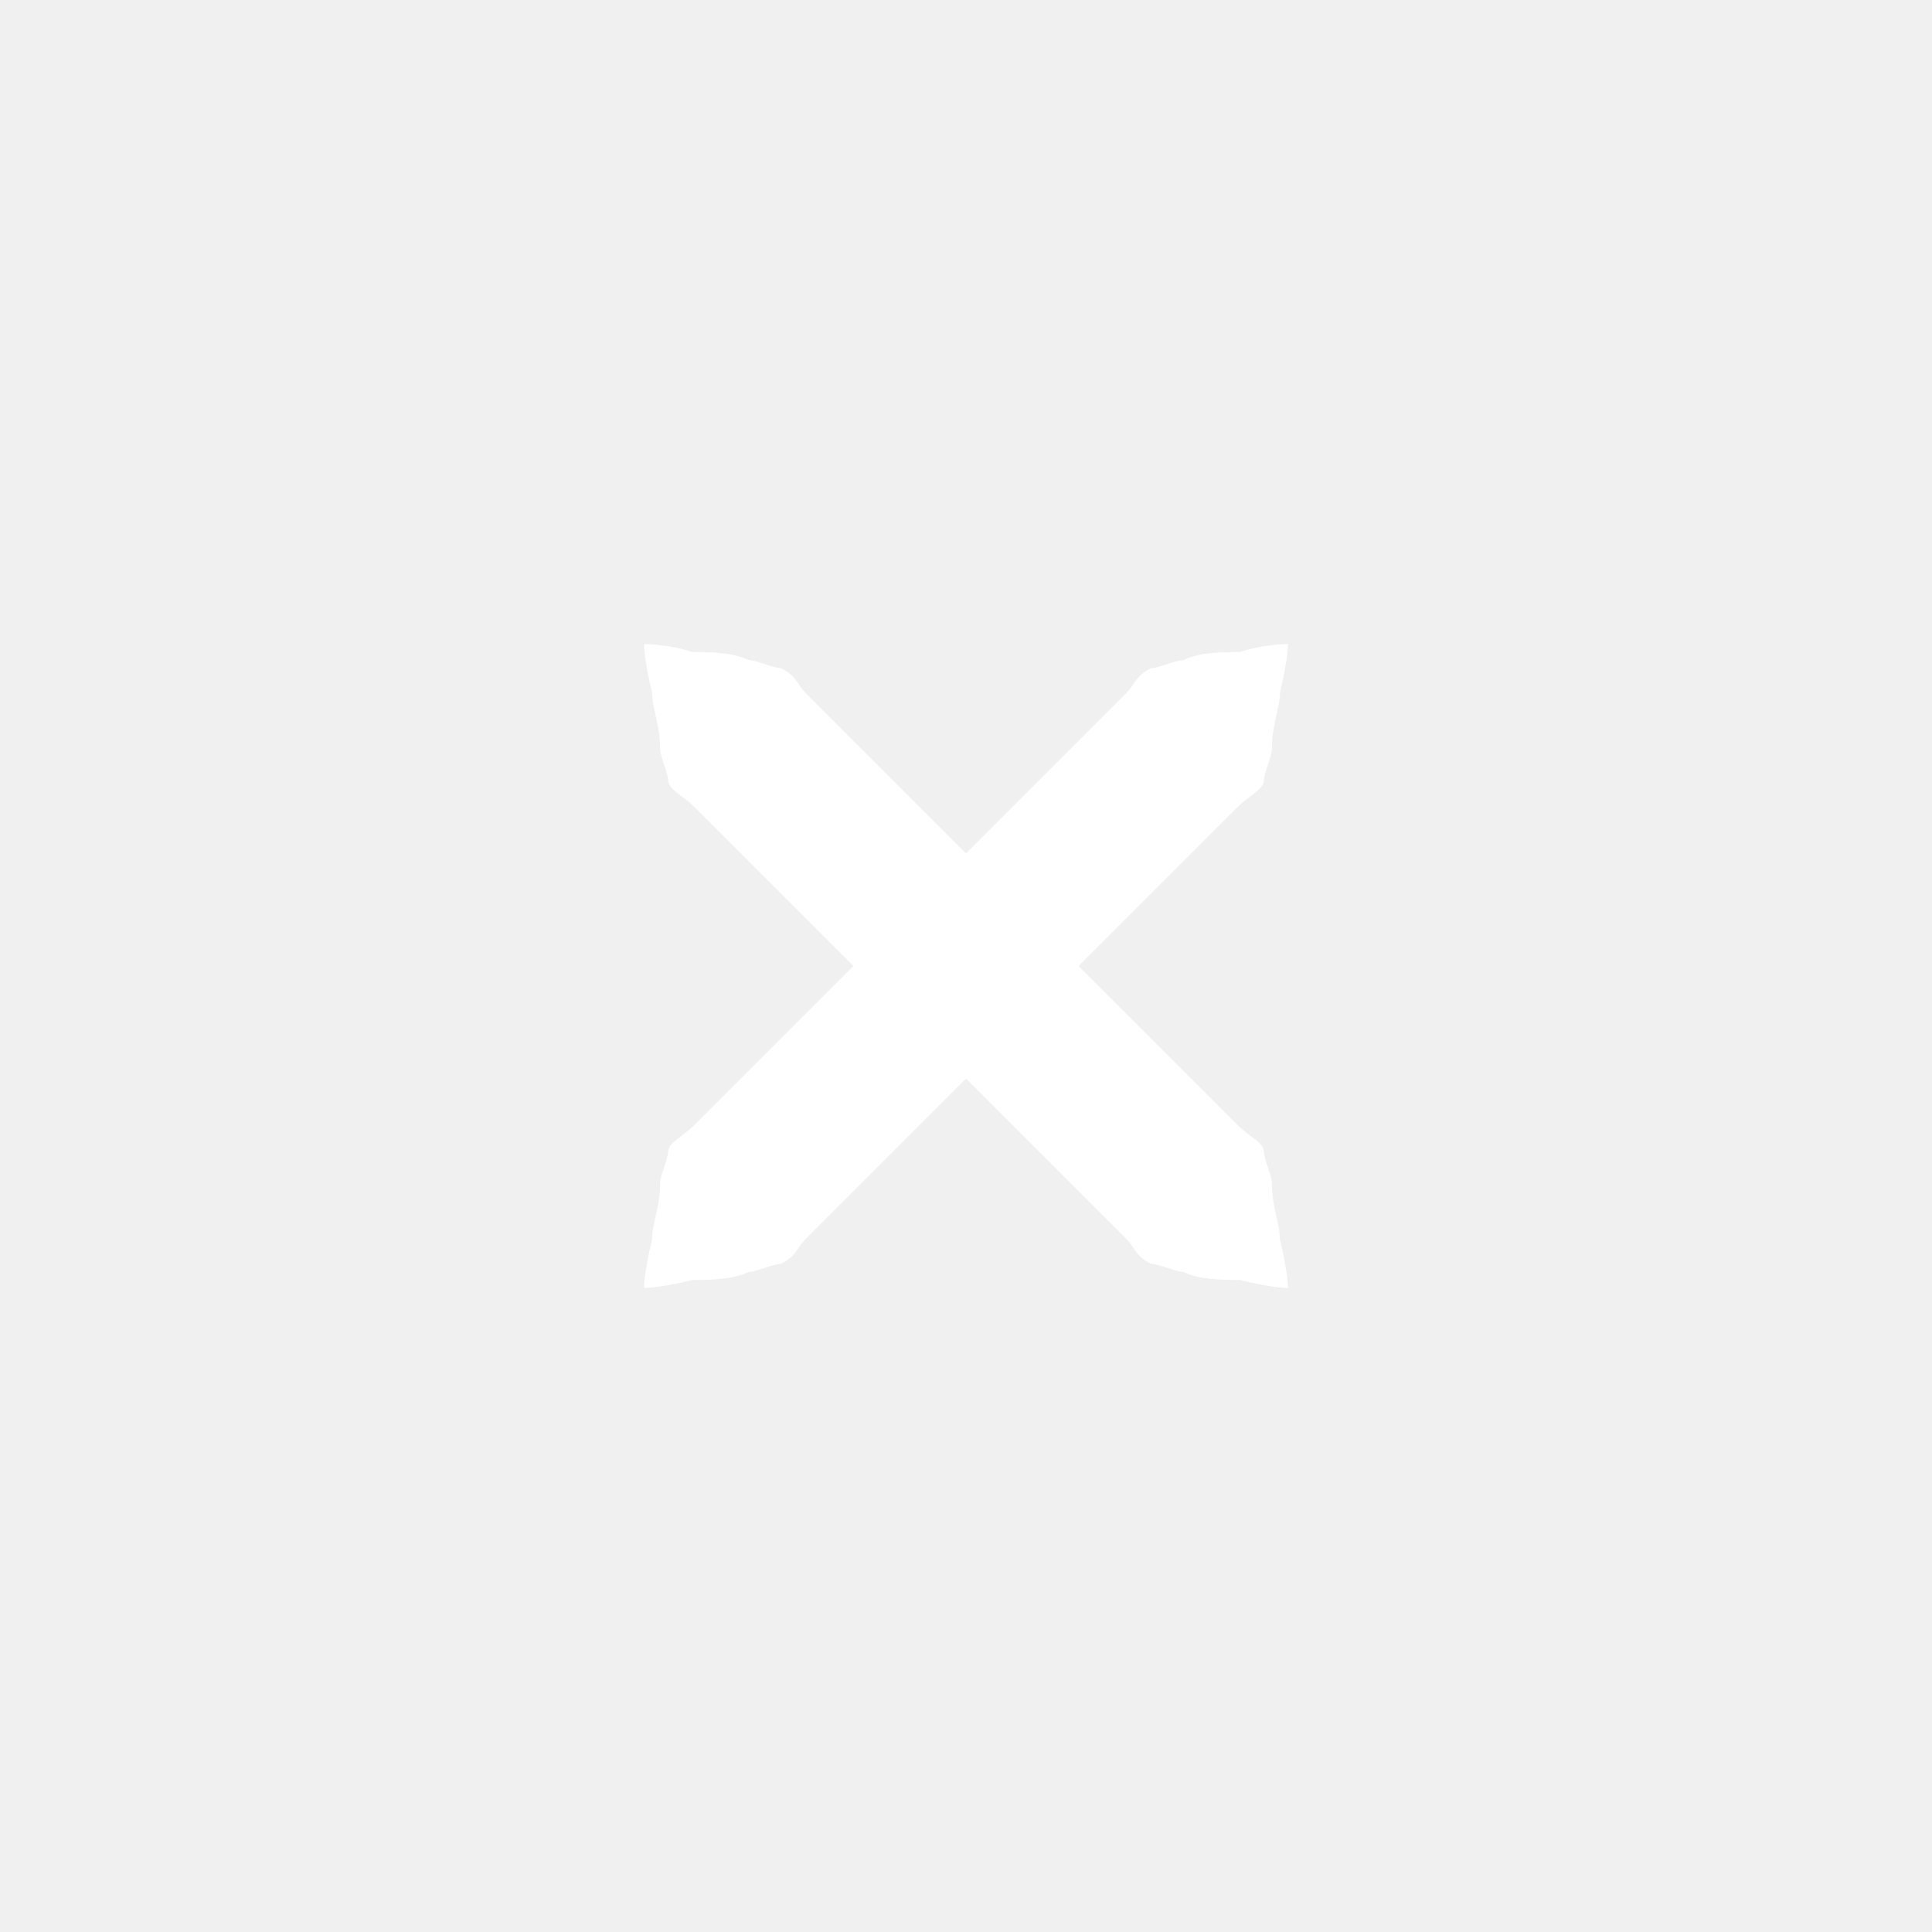
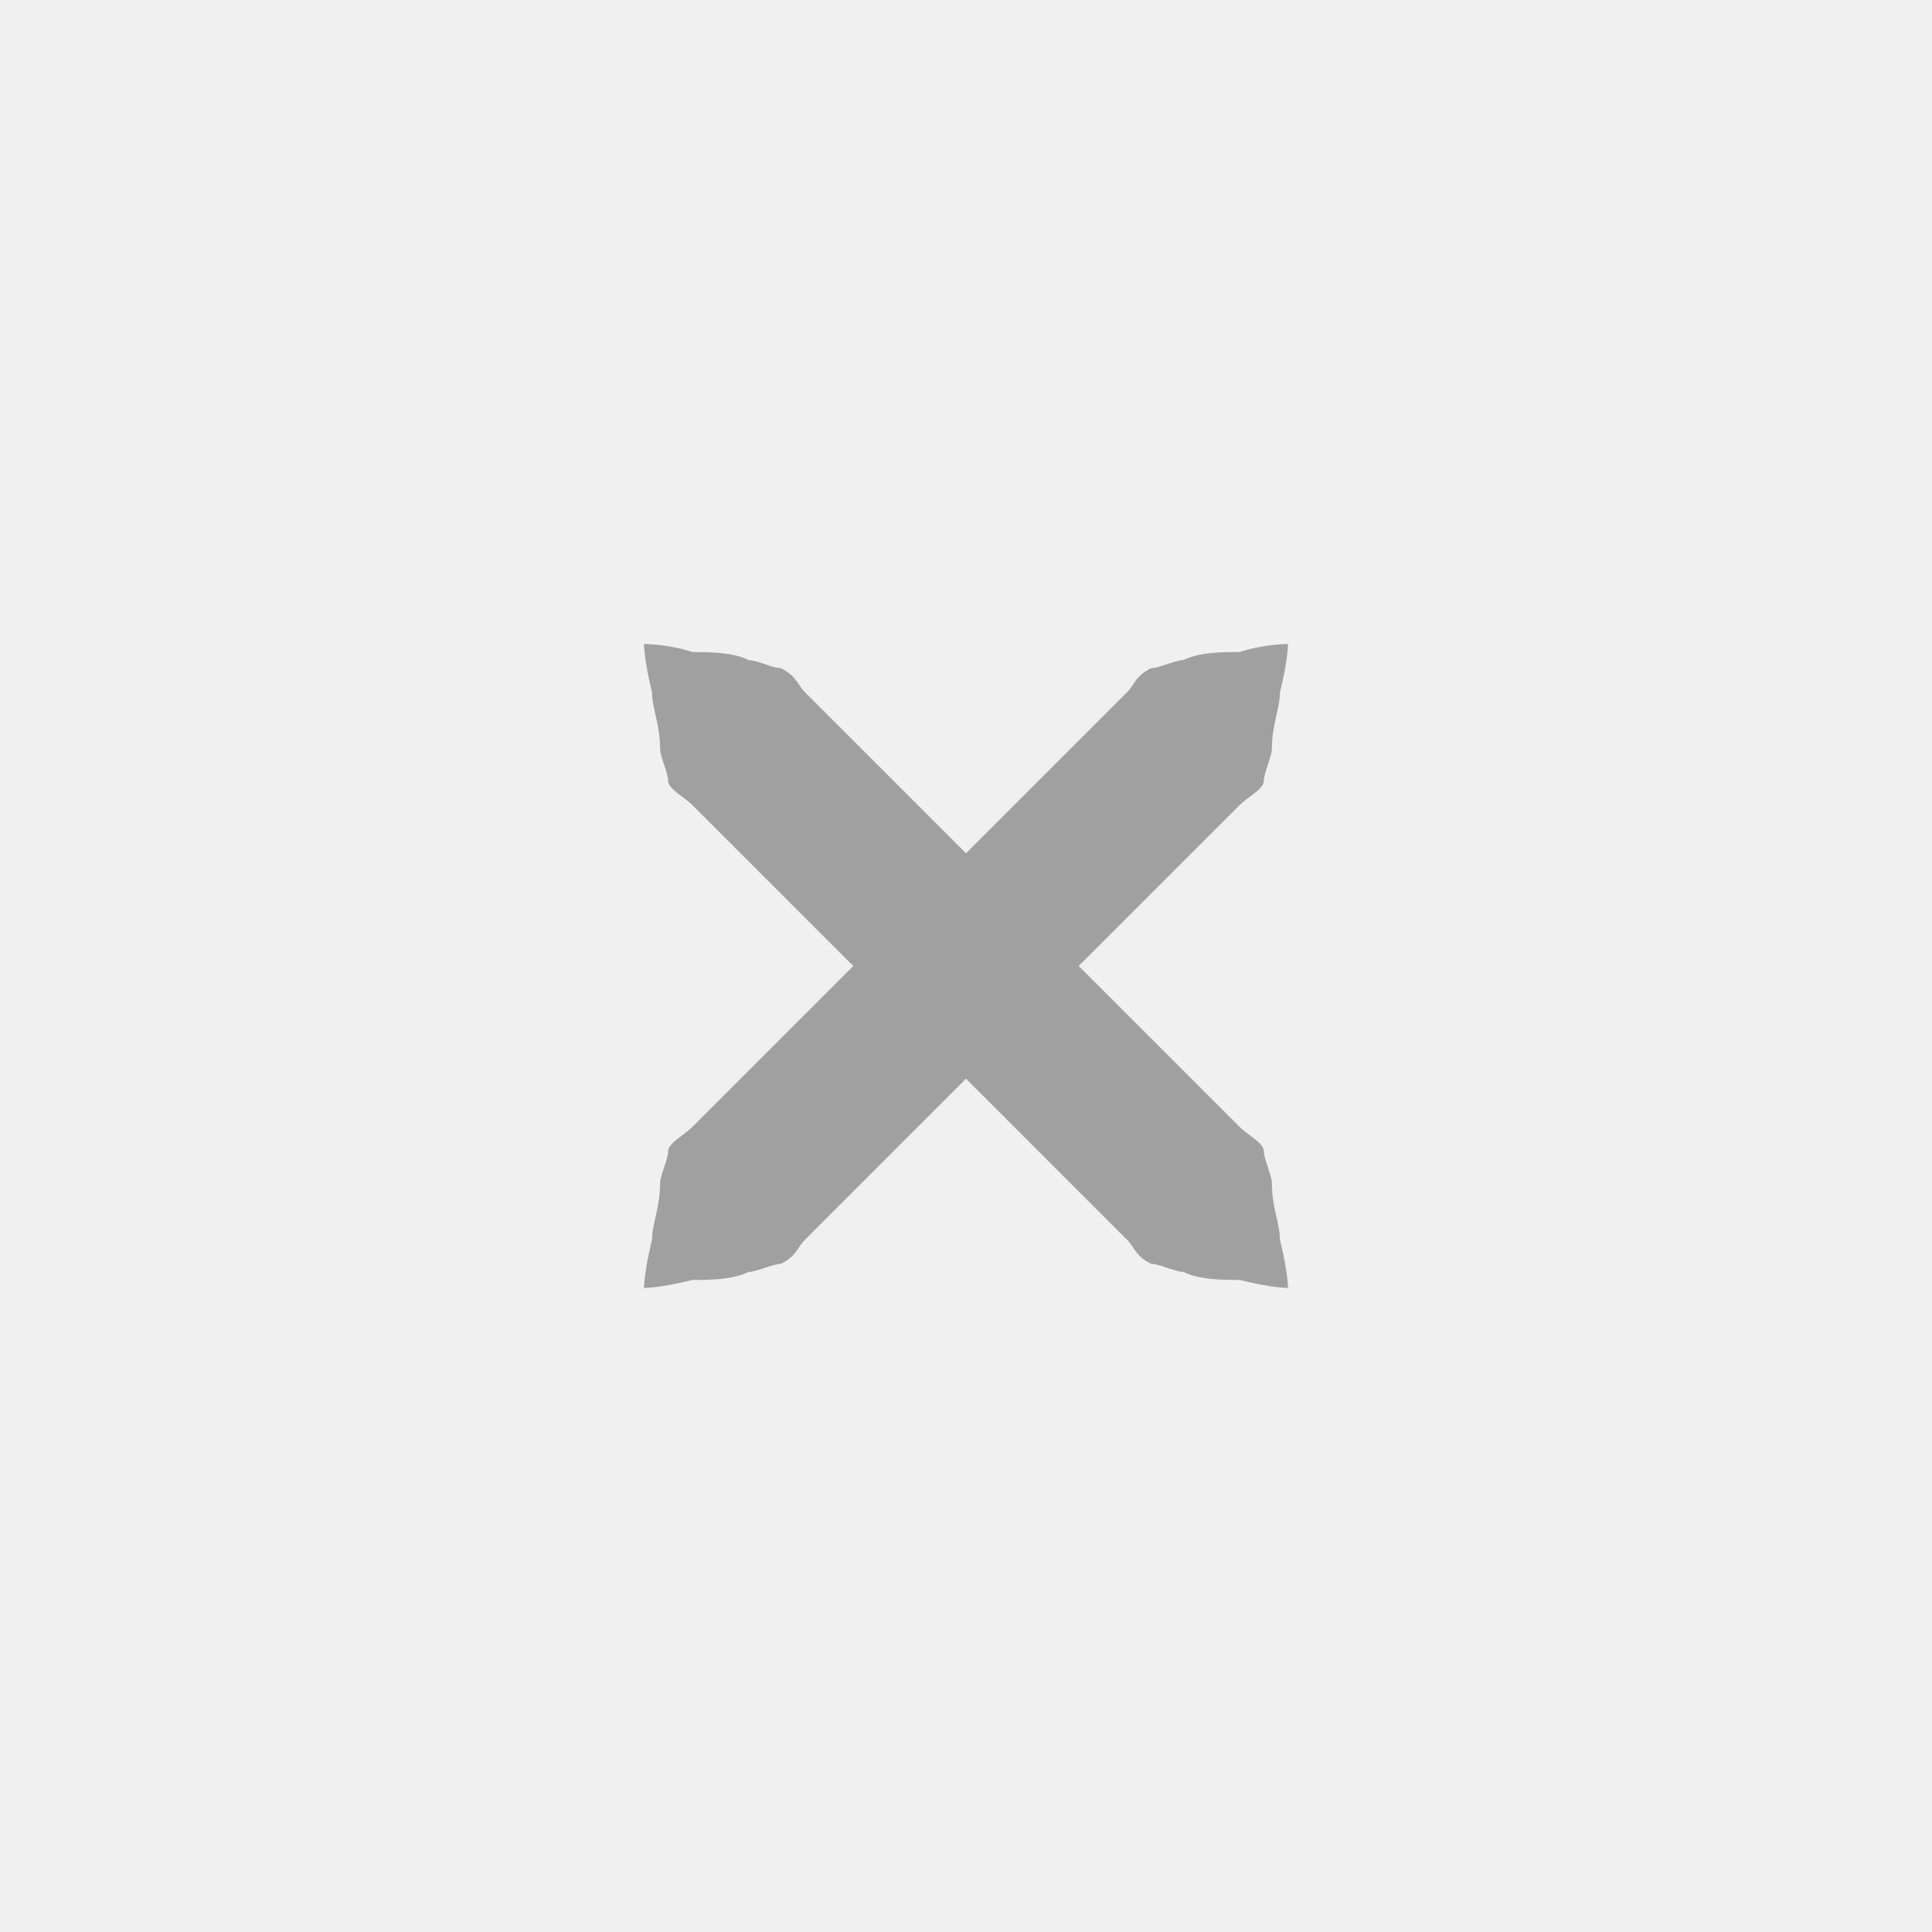
- <svg xmlns="http://www.w3.org/2000/svg" xmlns:xlink="http://www.w3.org/1999/xlink" version="1.1" x="0px" y="0px" width="24px" height="24px" viewBox="0 0 24 24">
-   <path id="a" fill="#ffffff" d="M16,8c0,0,0,0.2-0.1,0.6c0,0.2-0.1,0.4-0.1,0.7c0,0.1-0.1,0.3-0.1,0.4c0,0.1-0.2,0.2-0.3,0.3c-0.7,0.7-1.7,1.7-2.7,2.7c-1,1-2,2-2.7,2.7c-0.1,0.1-0.1,0.2-0.3,0.3c-0.1,0-0.3,0.1-0.4,0.1c-0.2,0.1-0.5,0.1-0.7,0.1C8.2,16,8,16,8,16s0-0.2,0.1-0.6c0-0.2,0.1-0.4,0.1-0.7c0-0.1,0.1-0.3,0.1-0.4c0-0.1,0.2-0.2,0.3-0.3c0.7-0.7,1.7-1.7,2.7-2.7c1-1,2-2,2.7-2.7c0.1-0.1,0.1-0.2,0.3-0.3c0.1,0,0.3-0.1,0.4-0.1c0.2-0.1,0.5-0.1,0.7-0.1C15.7,8,16,8,16,8z" />
-   <use xlink:href="#a" transform="matrix(-1,0,0,1,24,0)" />
+ <svg xmlns="http://www.w3.org/2000/svg" xmlns:xlink="http://www.w3.org/1999/xlink" version="1.1" x="0px" y="0px" width="24px" height="24px" viewBox="0 0 24 24" id="svg2">
+   <defs id="defs9" />
+   <path id="a" fill="#ffffff" d="M16,8c0,0,0,0.2-0.1,0.6c0,0.2-0.1,0.4-0.1,0.7c0,0.1-0.1,0.3-0.1,0.4c0,0.1-0.2,0.2-0.3,0.3c-0.7,0.7-1.7,1.7-2.7,2.7c-1,1-2,2-2.7,2.7c-0.1,0.1-0.1,0.2-0.3,0.3c-0.1,0-0.3,0.1-0.4,0.1c-0.2,0.1-0.5,0.1-0.7,0.1C8.2,16,8,16,8,16s0-0.2,0.1-0.6c0-0.2,0.1-0.4,0.1-0.7c0-0.1,0.1-0.3,0.1-0.4c0-0.1,0.2-0.2,0.3-0.3c0.7-0.7,1.7-1.7,2.7-2.7c1-1,2-2,2.7-2.7c0.1-0.1,0.1-0.2,0.3-0.3c0.1,0,0.3-0.1,0.4-0.1c0.2-0.1,0.5-0.1,0.7-0.1C15.7,8,16,8,16,8z" style="fill:#a0a0a0;fill-opacity:1" />
+   <use xlink:href="#a" transform="matrix(-1,0,0,1,24,0)" id="use5" />
</svg>
